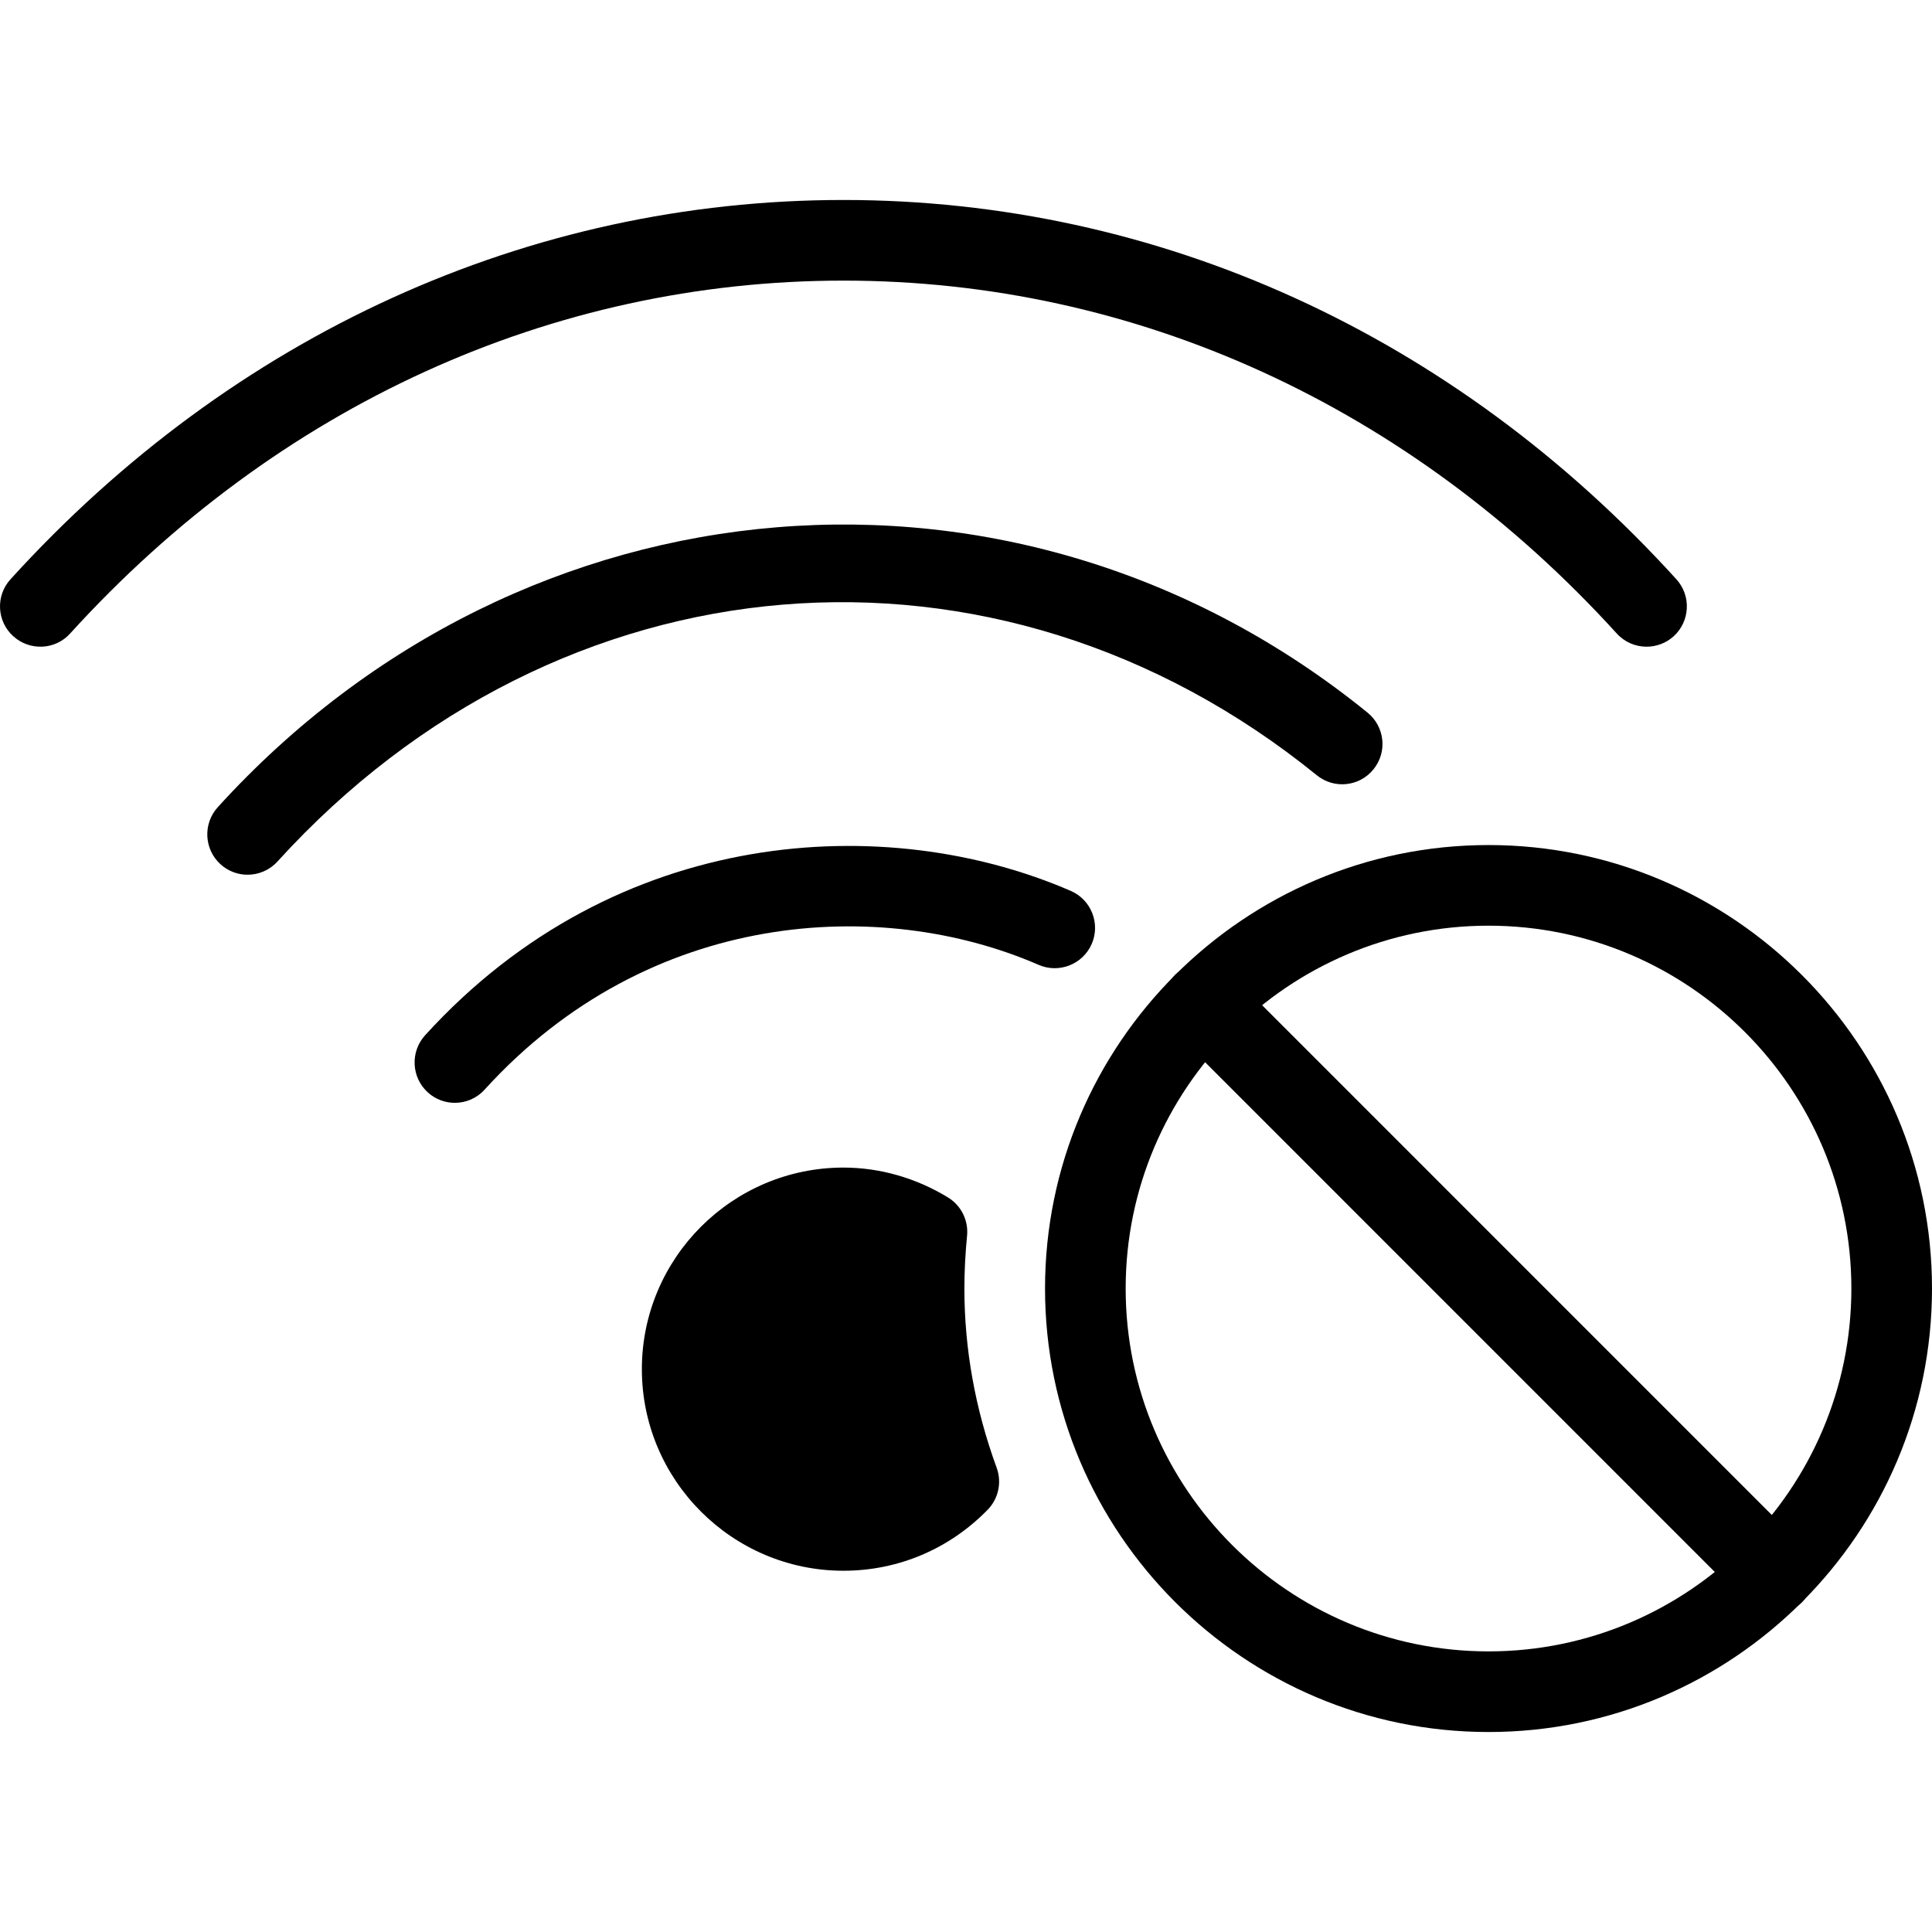
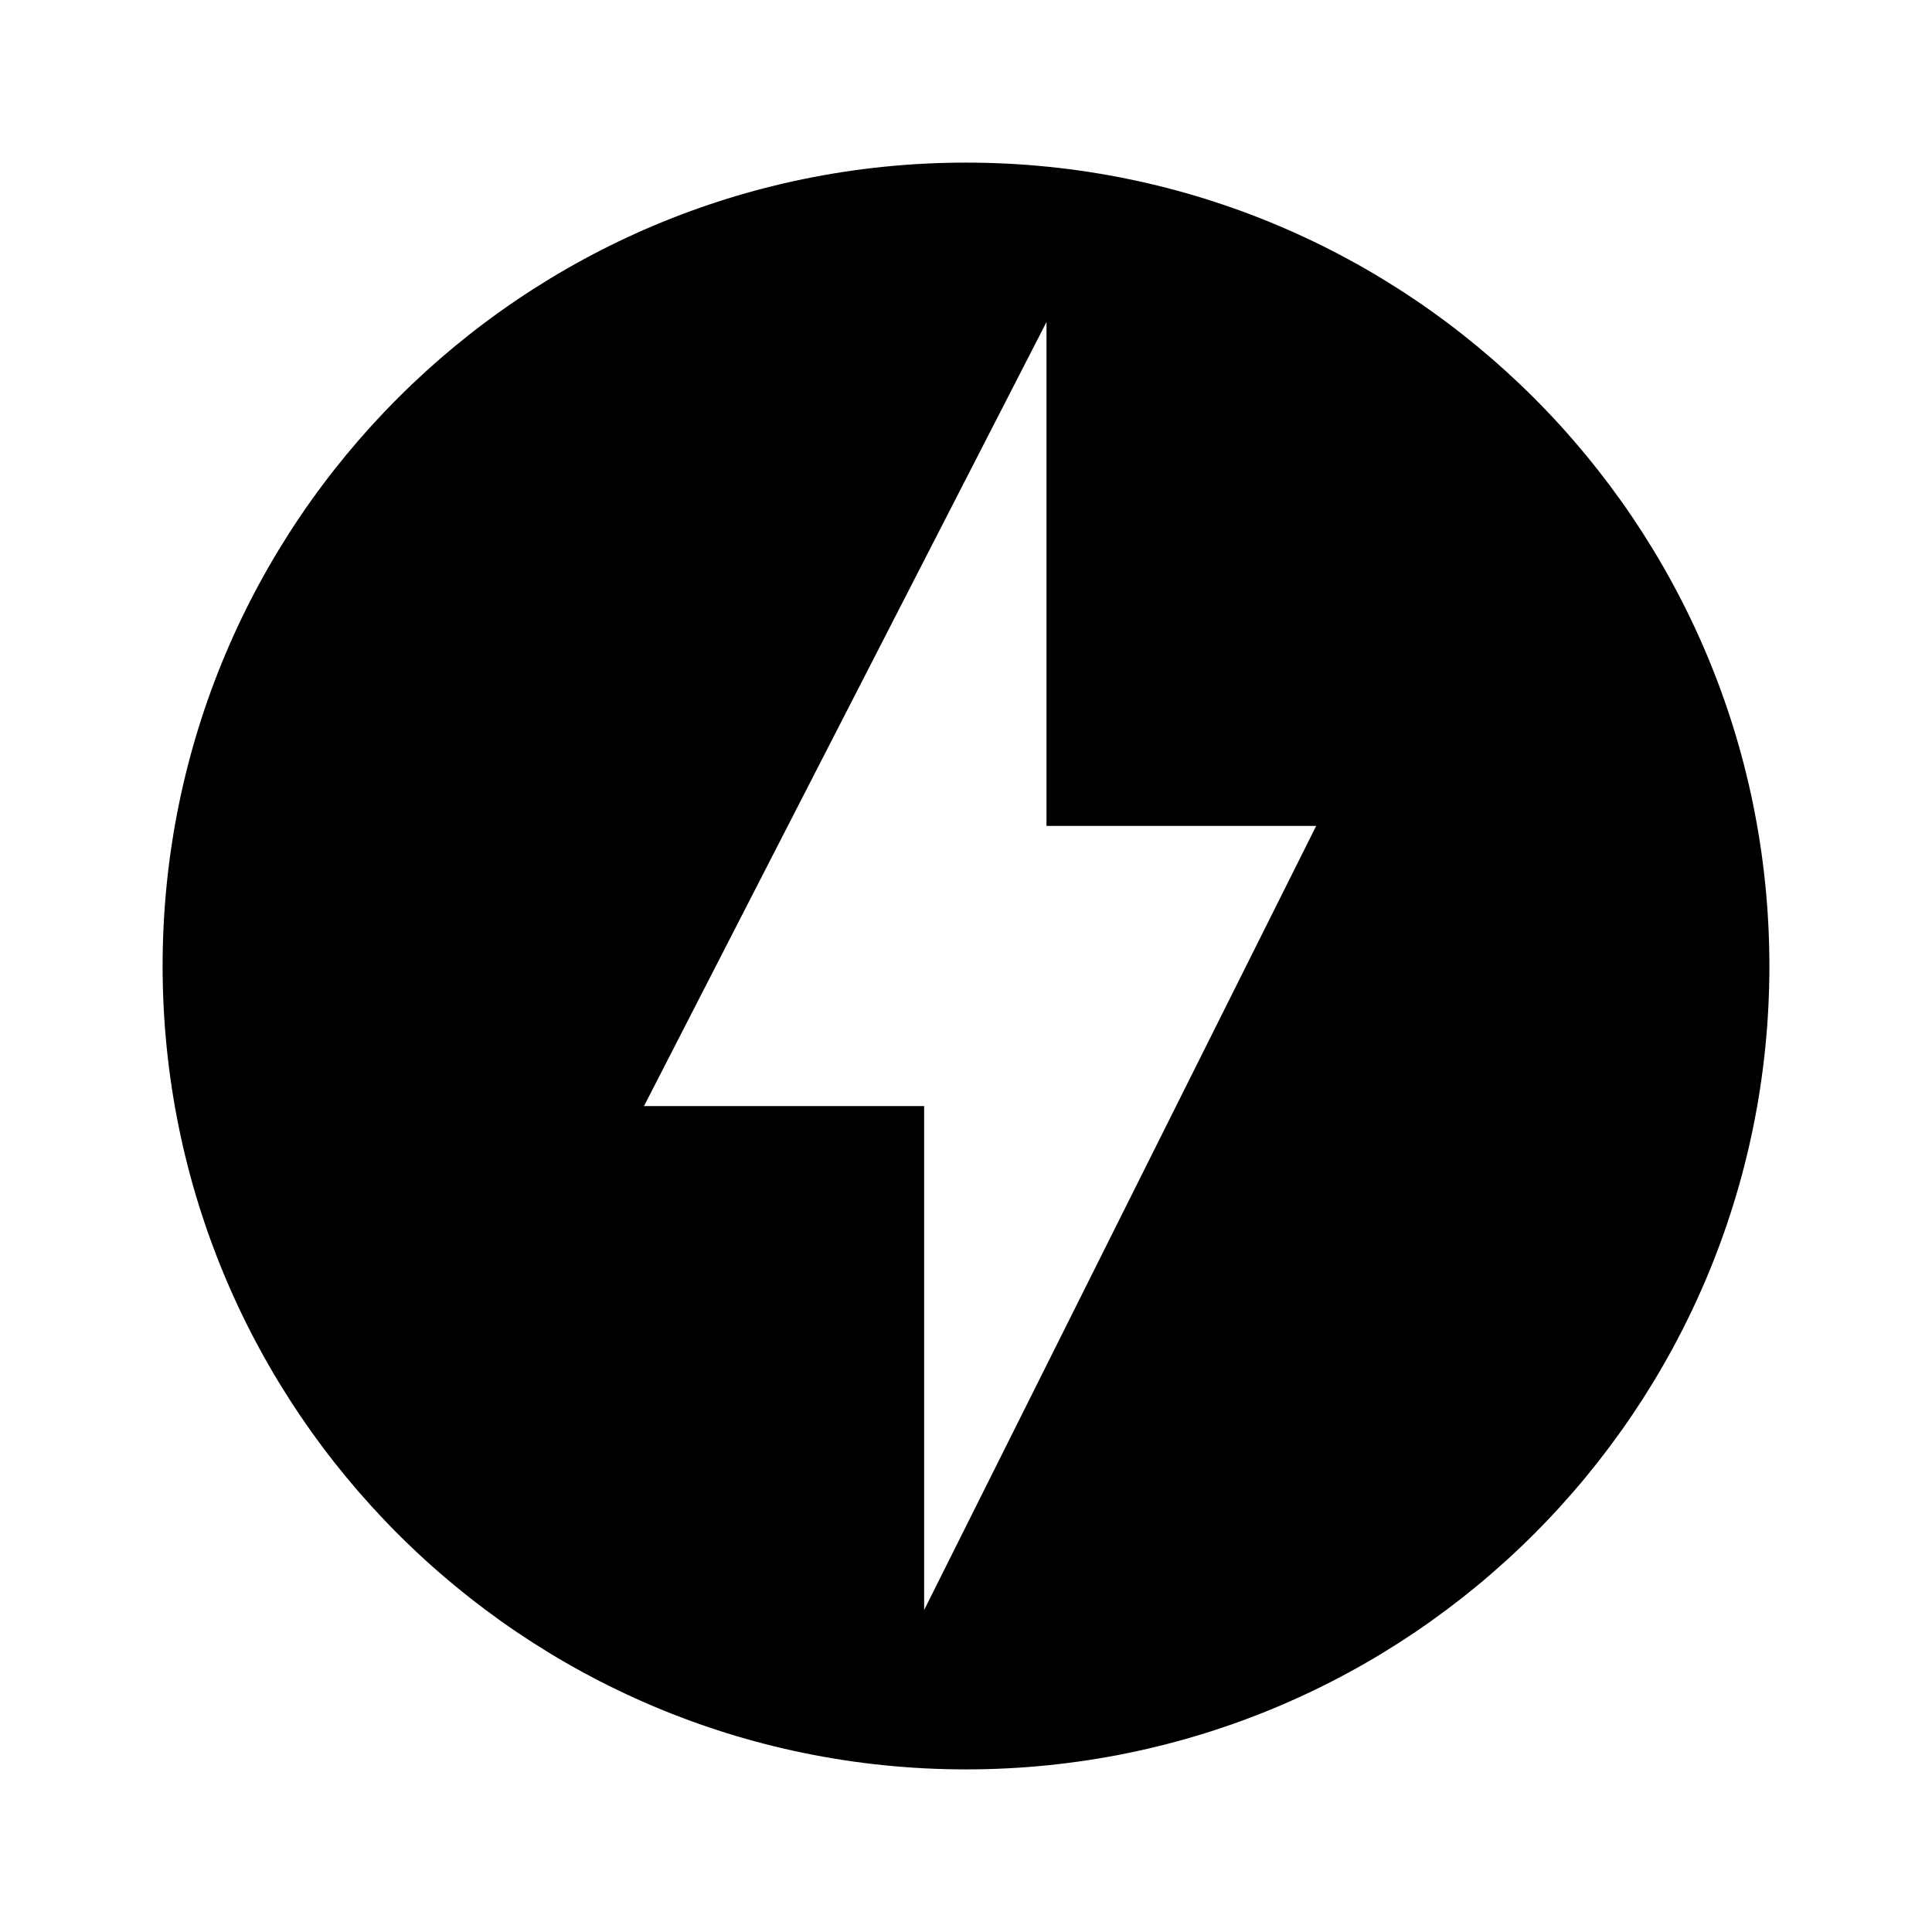
- <svg xmlns="http://www.w3.org/2000/svg" version="1.1" id="Capa_1" x="0px" y="0px" viewBox="0 0 511.151 511.151" style="enable-background:new 0 0 511.151 511.151;" xml:space="preserve">
-   <g>
-     <g>
-       <path d="M393.818,223.575c-64.683,0-117.333,52.629-117.333,117.333s52.651,117.333,117.333,117.333    s117.333-52.629,117.333-117.333S458.5,223.575,393.818,223.575z M393.818,436.909c-52.928,0-96-43.072-96-96    c0-52.928,43.072-96,96-96c52.928,0,96,43.072,96,96C489.818,393.837,446.746,436.909,393.818,436.909z" />
-     </g>
-   </g>
-   <g>
-     <g>
-       <path d="M476.762,408.813L325.935,257.965c-4.16-4.16-10.923-4.16-15.083,0c-4.16,4.16-4.16,10.923,0,15.083l150.827,150.848    c2.091,2.069,4.821,3.115,7.552,3.115c2.731,0,5.461-1.045,7.531-3.115C480.922,419.735,480.922,412.973,476.762,408.813z" />
-     </g>
-   </g>
-   <g>
-     <g>
-       <path d="M443.524,153.261C384.73,88.536,306.458,52.909,223.151,52.909S61.572,88.536,2.778,153.261    c-3.968,4.352-3.648,11.115,0.725,15.061c4.373,3.947,11.115,3.669,15.061-0.725c54.72-60.203,127.36-93.355,204.587-93.355    s149.867,33.152,204.587,93.355c2.112,2.325,4.992,3.499,7.893,3.499c2.56,0,5.141-0.917,7.168-2.752    C447.151,164.375,447.492,157.634,443.524,153.261z" />
-     </g>
-   </g>
-   <g>
-     <g>
-       <path d="M361.818,188.546c-92.352-74.944-223.147-64.171-304.213,25.024c-3.947,4.373-3.627,11.115,0.725,15.083    c2.048,1.856,4.608,2.773,7.168,2.773c2.901,0,5.803-1.173,7.893-3.477c74.539-82.027,190.187-91.627,274.987-22.848    c4.587,3.733,11.307,3.029,14.997-1.557C367.108,198.978,366.383,192.258,361.818,188.546z" />
-     </g>
-   </g>
-   <g>
-     <g>
-       <path d="M283.311,235.714c-48.555-21.099-120.213-17.493-170.859,38.208c-3.947,4.373-3.627,11.115,0.725,15.083    c2.048,1.856,4.608,2.773,7.168,2.773c2.88,0,5.781-1.173,7.893-3.52c43.52-47.893,104.981-51.093,146.56-32.981    c5.397,2.347,11.691-0.149,14.037-5.525C291.183,244.354,288.708,238.061,283.311,235.714z" />
-     </g>
-   </g>
-   <g>
-     <g>
-       <path d="M263.684,388.311c-5.675-15.509-8.533-31.445-8.533-47.403c0-4.715,0.256-9.344,0.704-13.952    c0.405-4.075-1.557-8.021-5.056-10.155c-8.469-5.163-18.027-7.893-27.648-7.893c-29.397,0-53.333,23.936-53.333,53.333    s23.936,53.333,53.333,53.333c14.464,0,28.011-5.739,38.165-16.149C264.175,396.482,265.092,392.173,263.684,388.311z" />
-     </g>
-   </g>
-   <g>
- </g>
-   <g>
- </g>
-   <g>
- </g>
-   <g>
- </g>
-   <g>
- </g>
-   <g>
- </g>
-   <g>
- </g>
-   <g>
- </g>
-   <g>
- </g>
-   <g>
- </g>
-   <g>
- </g>
-   <g>
- </g>
-   <g>
- </g>
-   <g>
- </g>
-   <g>
- </g>
+ <svg xmlns="http://www.w3.org/2000/svg" version="1.1" id="Capa_1" x="0px" y="0px" viewBox="0 0 24 24" style="enable-background:new 0 0 24 24;" xml:space="preserve">
+   <path d="M12 2.02c-5.51 0-9.98 4.47-9.98 9.98s4.47 9.98 9.98 9.98 9.98-4.47 9.98-9.98S17.51 2.02 12 2.02zM11.48 20v-6.26H8L13 4v6.26h3.35L11.48 20z" />
</svg>
